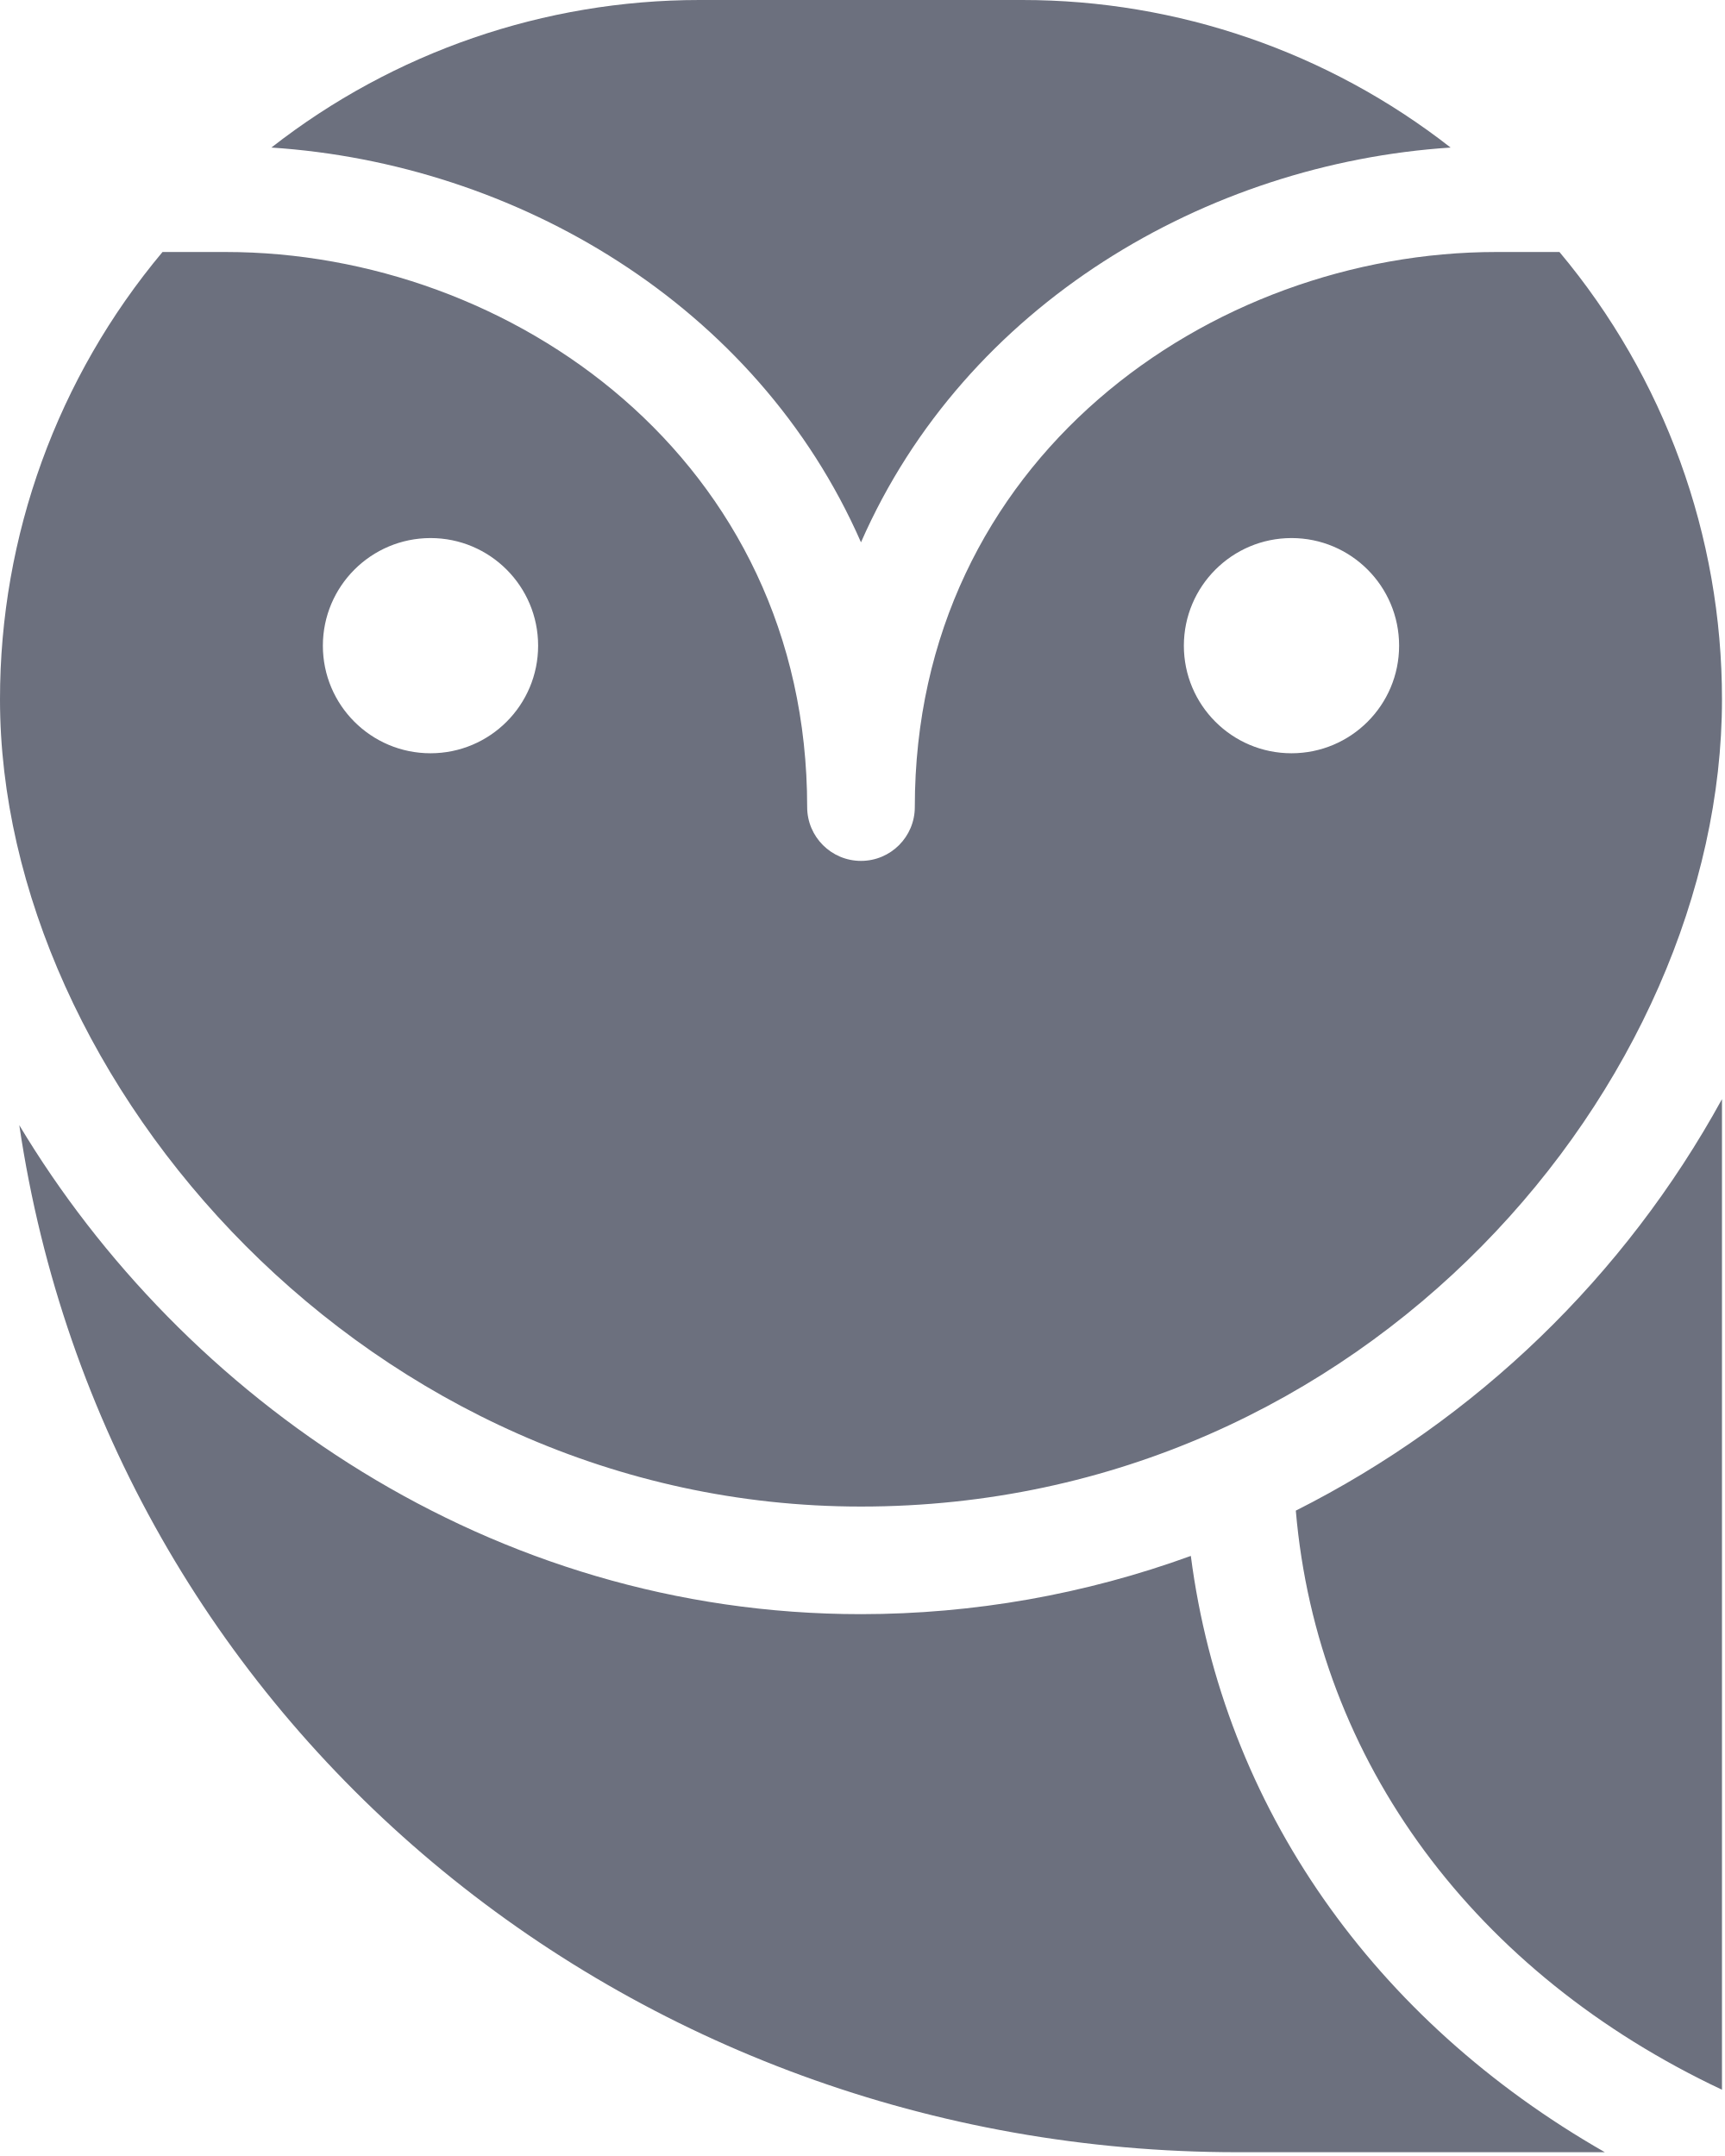
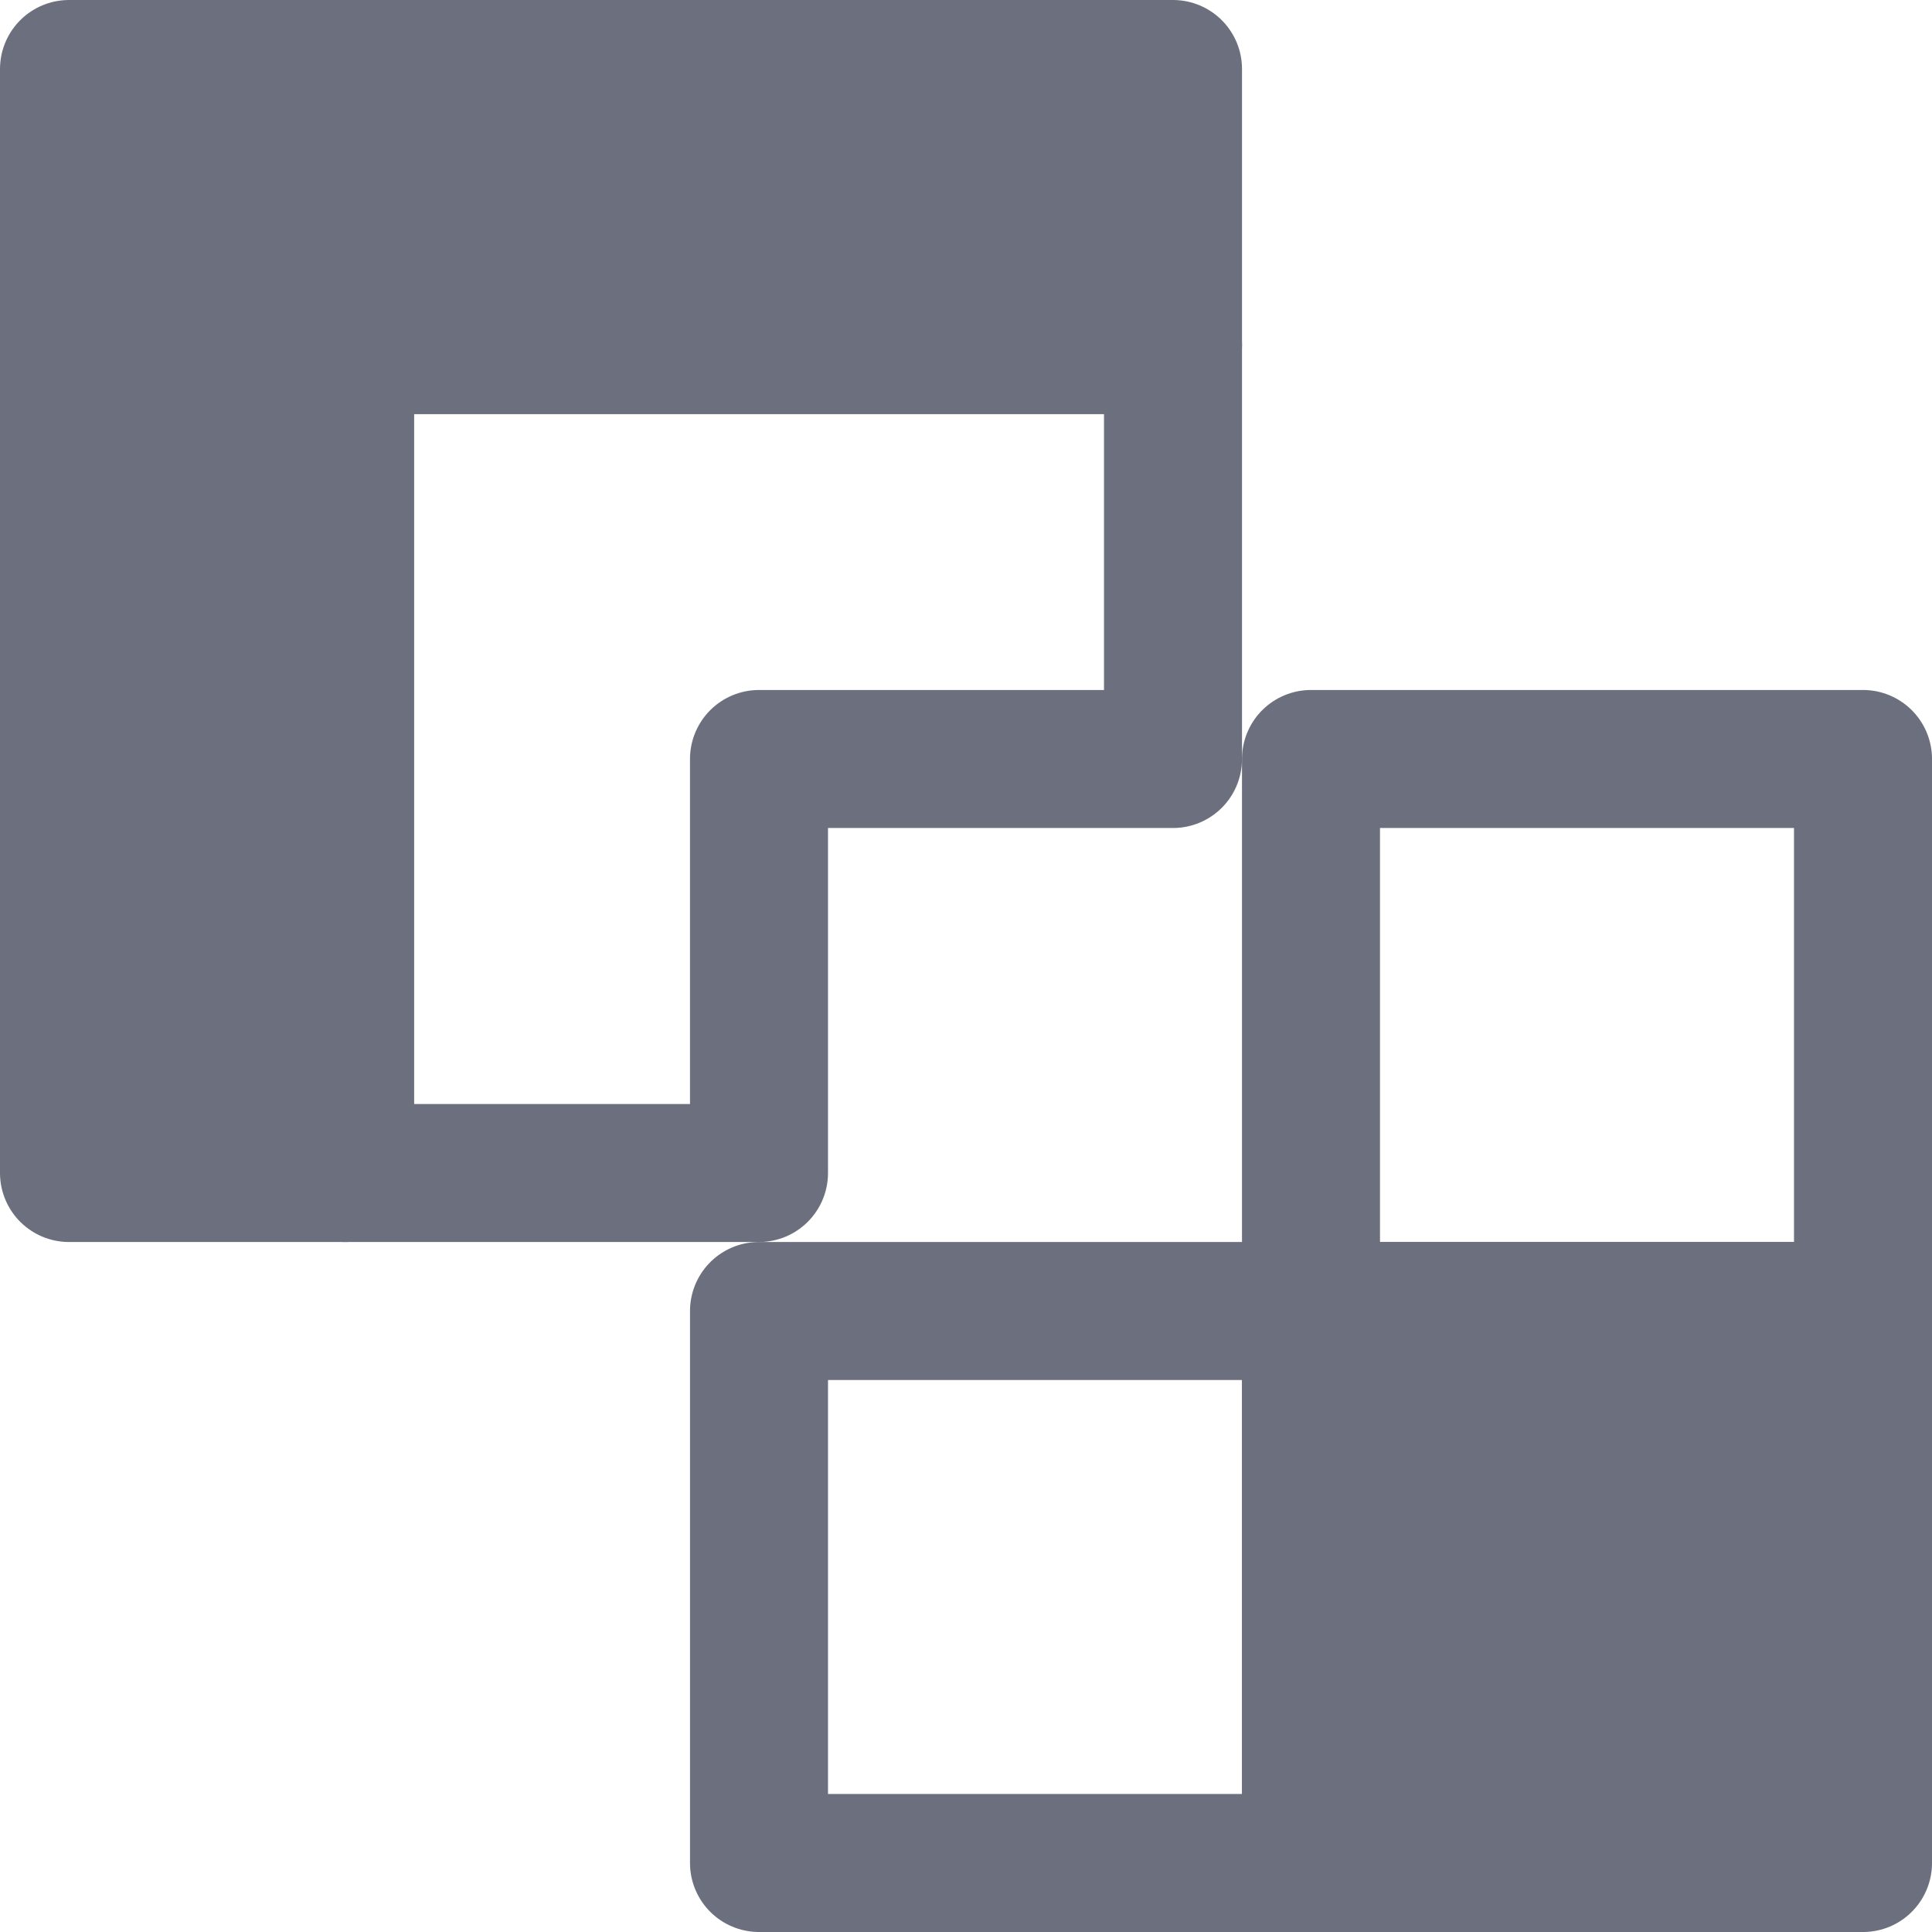
- <svg xmlns="http://www.w3.org/2000/svg" width="455" height="569" viewBox="0 0 455 569" fill="none">
-   <path fill-rule="evenodd" clip-rule="evenodd" d="M382.792 38.944C318.46 43.146 254.763 80.223 227.202 143.125C199.641 80.223 135.943 43.146 71.612 38.944C103.874 13.713 143.65 0.005 184.602 0H269.802C310.753 0.005 350.529 13.713 382.792 38.944ZM454.404 184.602C454.404 285.35 361.091 397.602 227.202 397.602C97.171 397.602 3.33354e-05 285.153 3.33354e-05 184.602C-0.026 141.419 15.159 99.61 42.886 66.505H59.532C134.971 66.505 213 121.295 213 213C213 220.842 219.36 227.202 227.202 227.202C235.044 227.202 241.404 220.842 241.404 213C241.404 121.295 319.432 66.505 394.872 66.505H411.517C439.245 99.61 454.43 141.419 454.404 184.602ZM369.203 170.4C369.203 154.716 356.489 142.002 340.8 142.002C325.127 142.023 312.423 154.721 312.402 170.4C312.402 186.084 325.116 198.798 340.8 198.798C356.489 198.798 369.203 186.084 369.203 170.4ZM142.002 170.4C142.002 154.716 129.287 142.002 113.603 142.002C97.925 142.023 85.221 154.721 85.2 170.4C85.2 186.084 97.915 198.798 113.603 198.798C129.287 198.798 142.002 186.084 142.002 170.4ZM314.242 410.628C286.343 420.784 256.889 425.984 227.202 426C129.318 426 48.195 368.85 5.091 296.952C28.403 454.398 165.48 568.002 326.603 568.002H423.499C362.547 533.171 322.828 476.858 314.242 410.628ZM454.403 551.507C389.328 520.846 347.617 465.048 341.944 398.678C389.552 374.69 428.766 336.822 454.403 290.077V551.507Z" fill="#6C707E" />
+ <svg xmlns="http://www.w3.org/2000/svg" width="420" height="420" viewBox="0 0 111.125 111.125" fill="none">
+   <path id="path491" style="fill:#6C707E;fill-opacity:1;stroke:#6C707E;stroke-width:7.938;stroke-linecap:round;stroke-linejoin:round;stroke-dasharray:none;stroke-opacity:1;paint-order:markers fill stroke" d="m 19.844,19.844 v 47.625 h -15.875 v -63.5 h 63.5 v 15.875 z" />
+   <path id="path491-4" style="fill:none;fill-opacity:1;stroke:#6C707E;stroke-width:7.938;stroke-linecap:butt;stroke-linejoin:round;stroke-dasharray:none;stroke-opacity:1;paint-order:normal" d="M 43.656,43.656 V 67.469 H 19.844 V 19.844 h 47.625 l 2e-6,23.812 z" />
+   <g id="g7696" transform="translate(3.96875,3.96875)">
+     <path id="path491-7" style="fill:none;fill-opacity:1;stroke:#6C707E;stroke-width:7.938;stroke-linecap:round;stroke-linejoin:round;stroke-dasharray:none;stroke-opacity:1;paint-order:markers fill stroke" d="m 71.437,71.437 v -31.75 H 103.188 l 1e-5,31.75 H 71.438 v 31.75 l -31.75,-1e-5 V 71.437 Z" />
+     <path id="rect1135" style="fill:#6C707E;fill-opacity:1;stroke:#6C707E;stroke-width:7.938;stroke-linecap:round;stroke-linejoin:round;stroke-dasharray:none;stroke-opacity:1;paint-order:markers fill stroke" d="M 71.438,71.438 H 103.188 V 103.188 H 71.438 Z" />
+   </g>
</svg>
